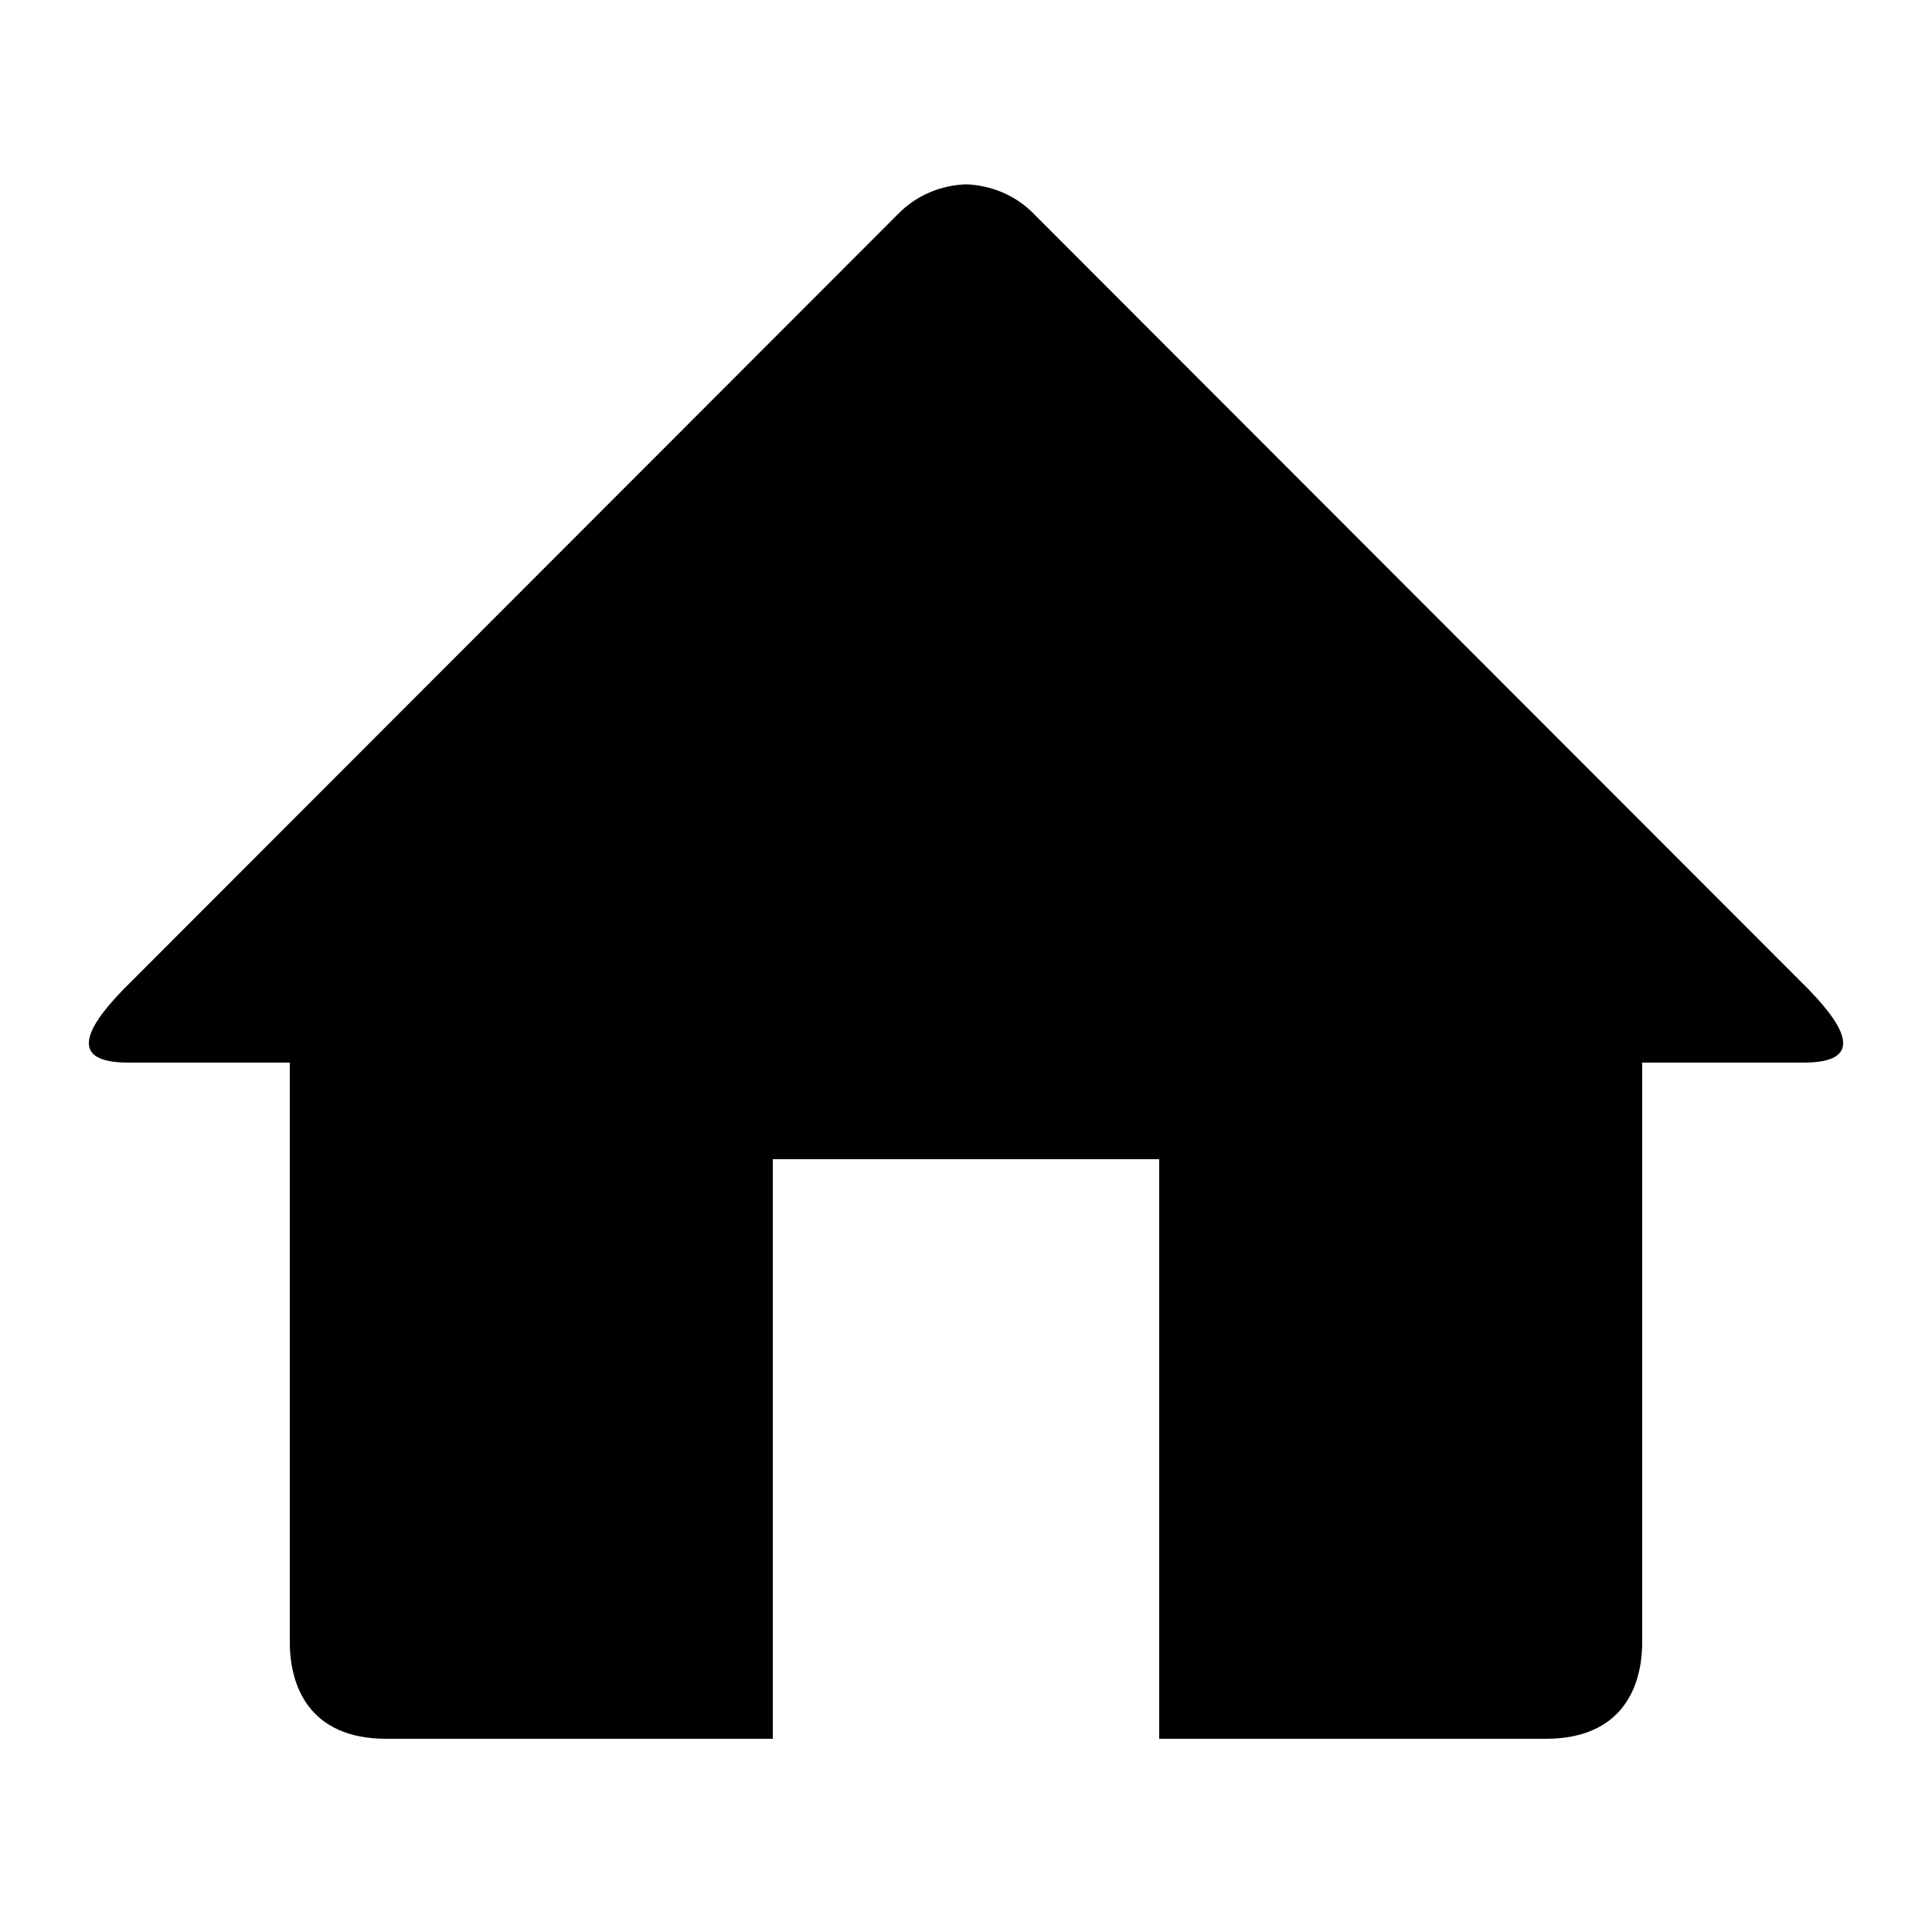
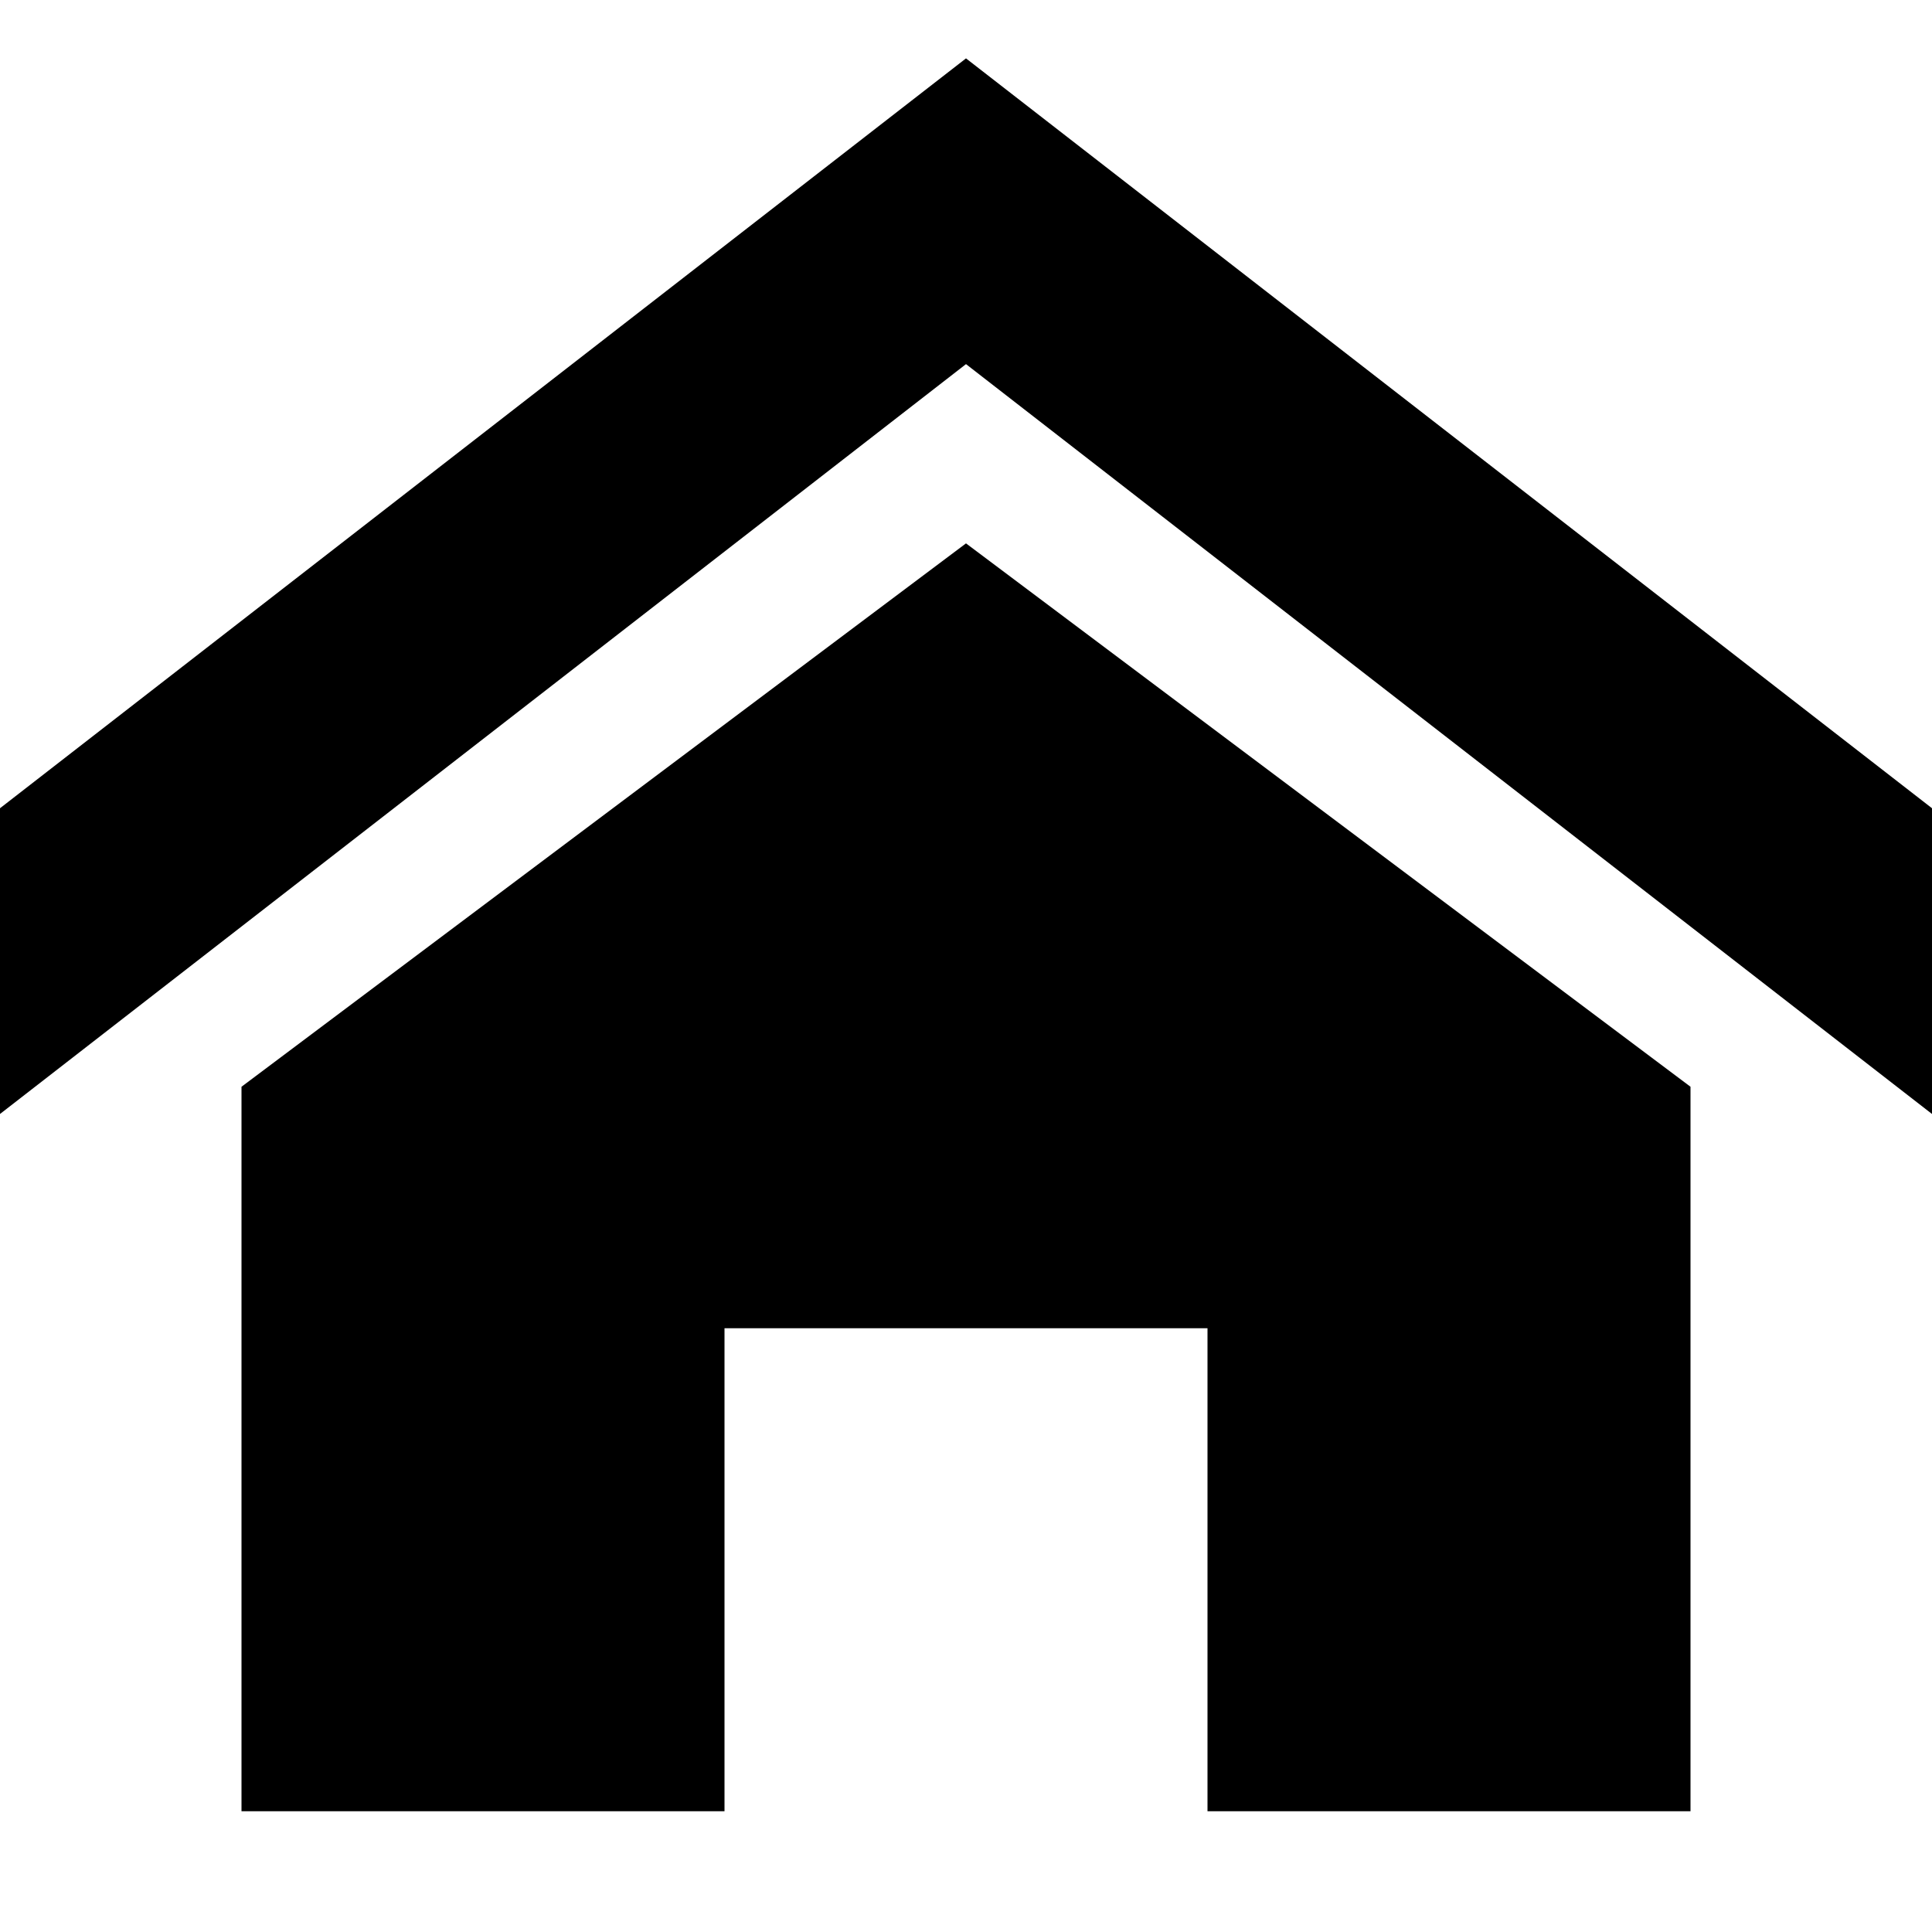
- <svg xmlns="http://www.w3.org/2000/svg" version="1.1" width="20" height="20" viewBox="0 0 20 20">
-   <path d="M18.672 11h-1.672v6c0 0.445-0.194 1-1 1h-4v-6h-4v6h-4c-0.806 0-1-0.555-1-1v-6h-1.672c-0.598 0-0.47-0.324-0.060-0.748l8.024-8.032c0.195-0.202 0.451-0.302 0.708-0.312 0.257 0.010 0.513 0.109 0.708 0.312l8.023 8.031c0.411 0.425 0.539 0.749-0.059 0.749z" />
+ <svg xmlns="http://www.w3.org/2000/svg" version="1.1" width="32" height="32" viewBox="0 0 32 32">
+   <path d="M32 18.451l-16-12.42-16 12.42v-5.064l16-12.42 16 12.42zM28 18v12h-8v-8h-8v8h-8v-12l12-9z" />
</svg>
